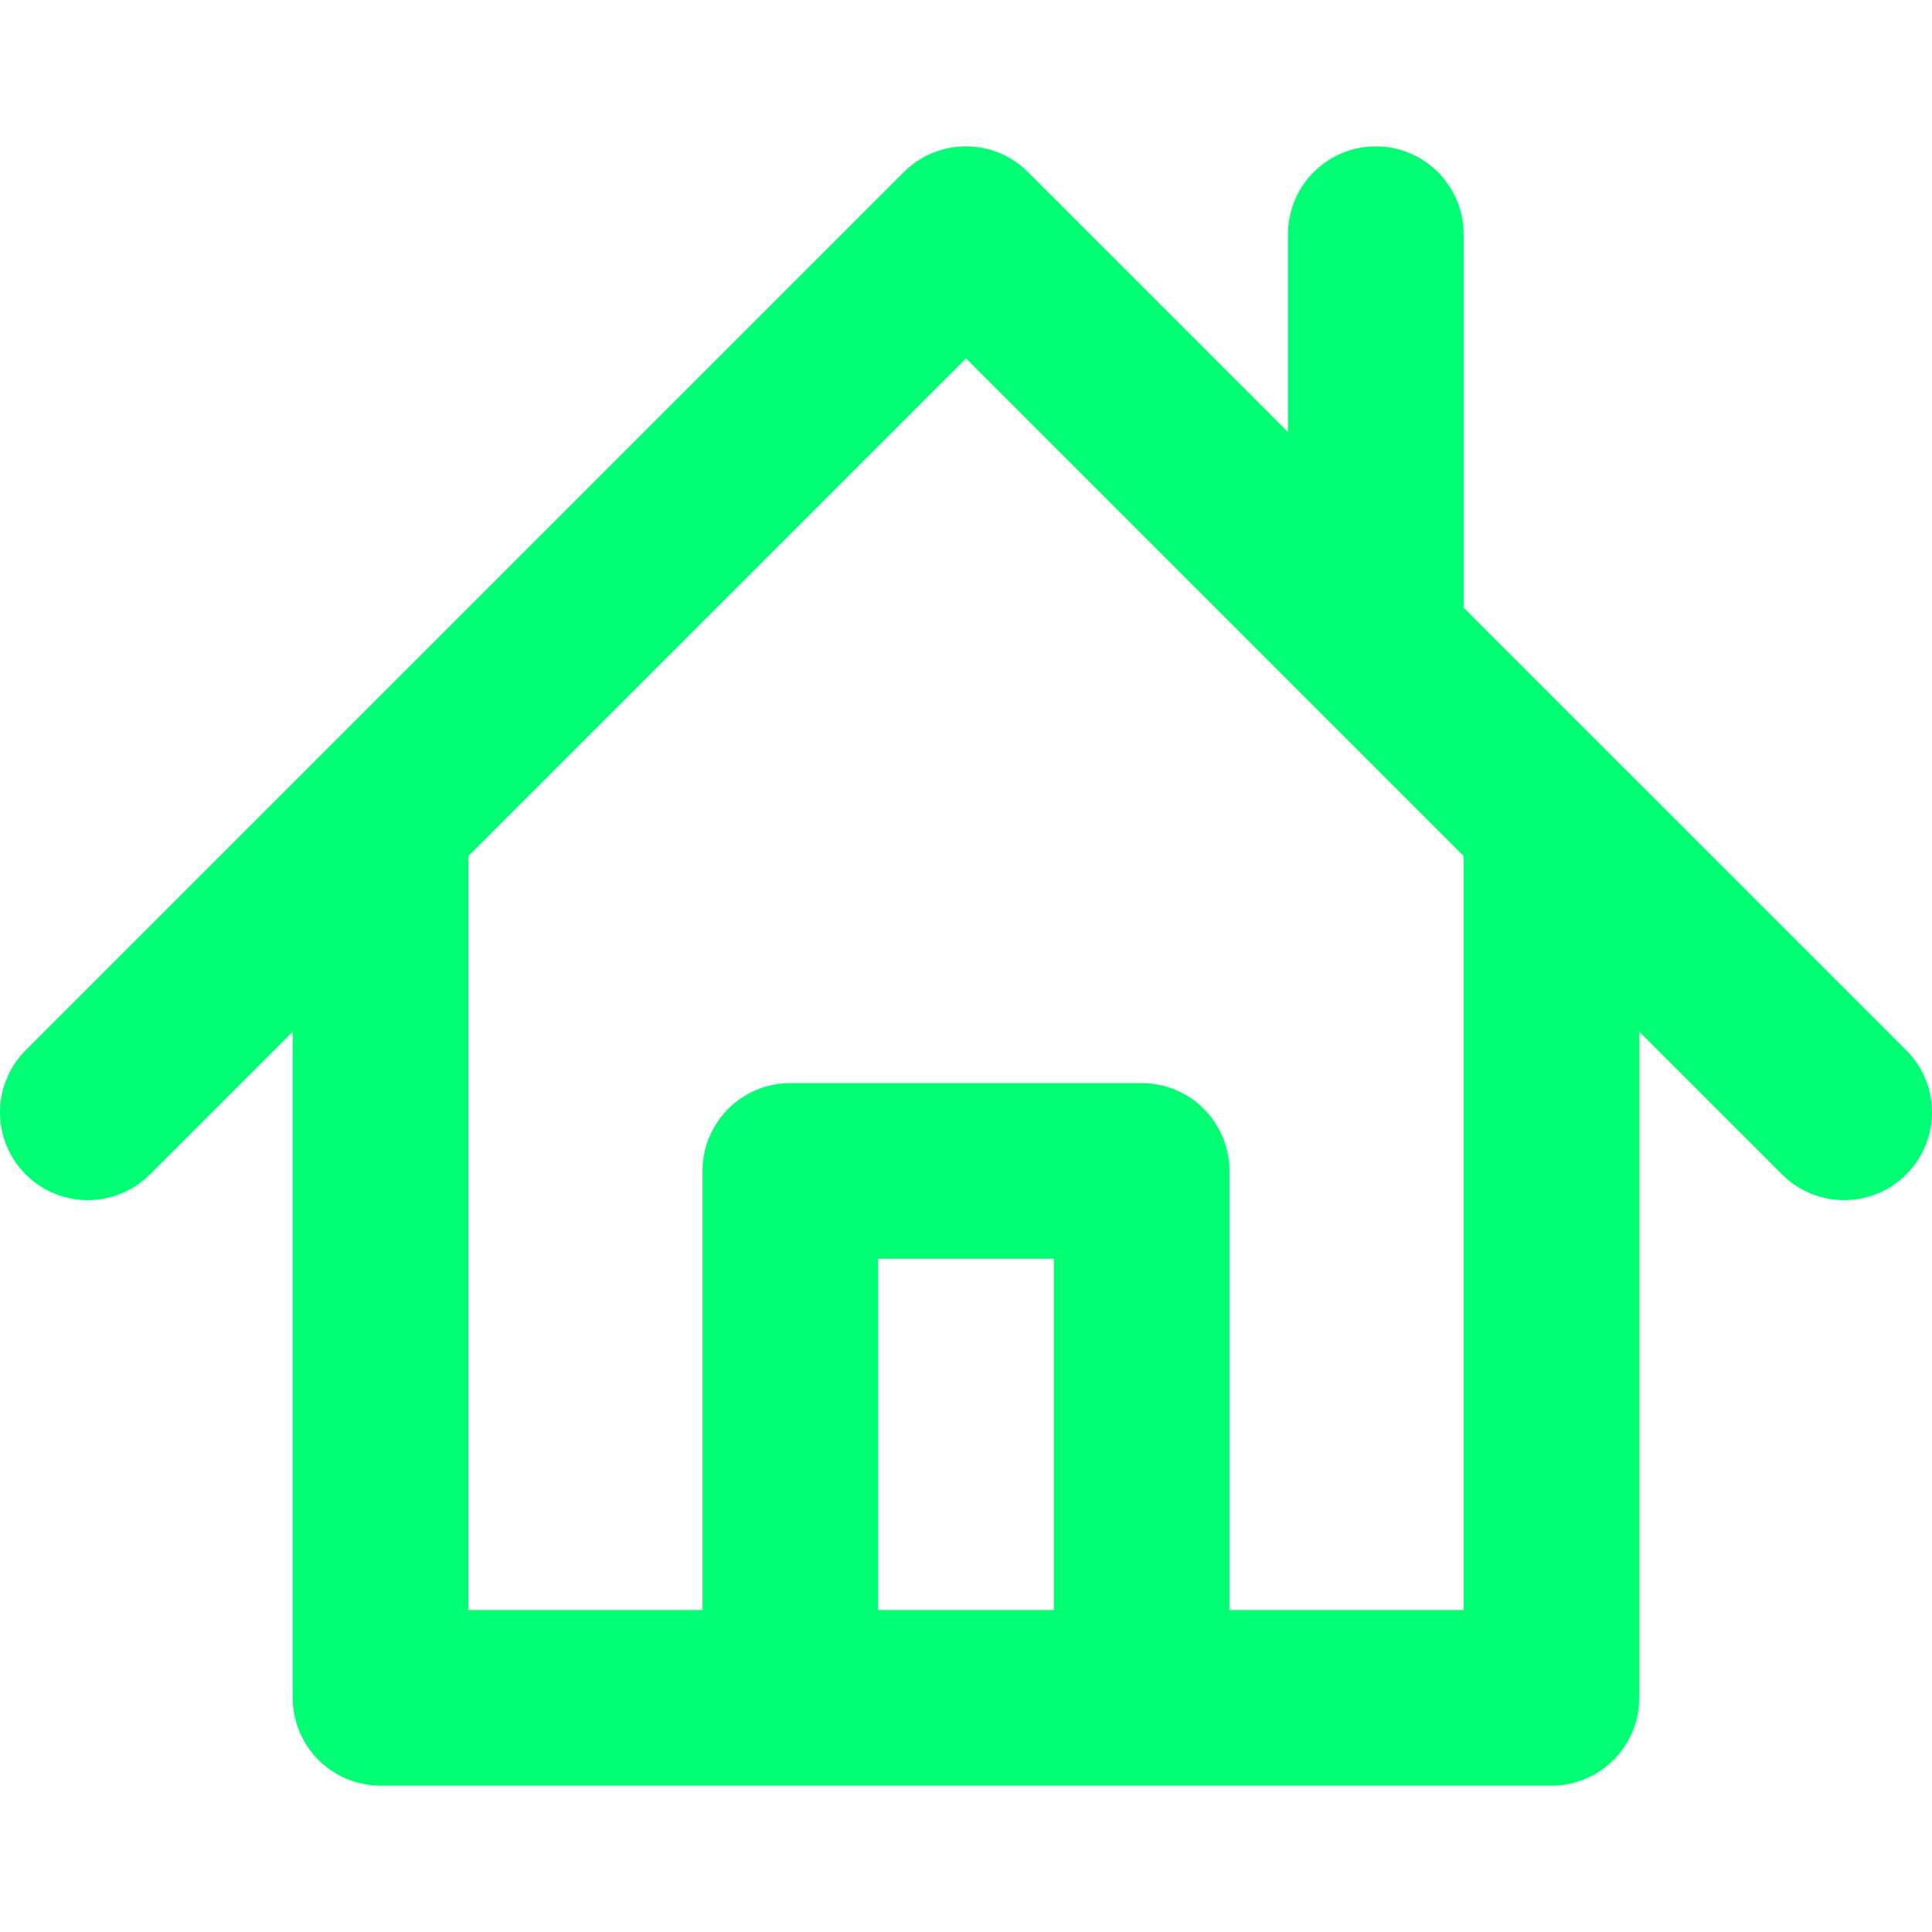
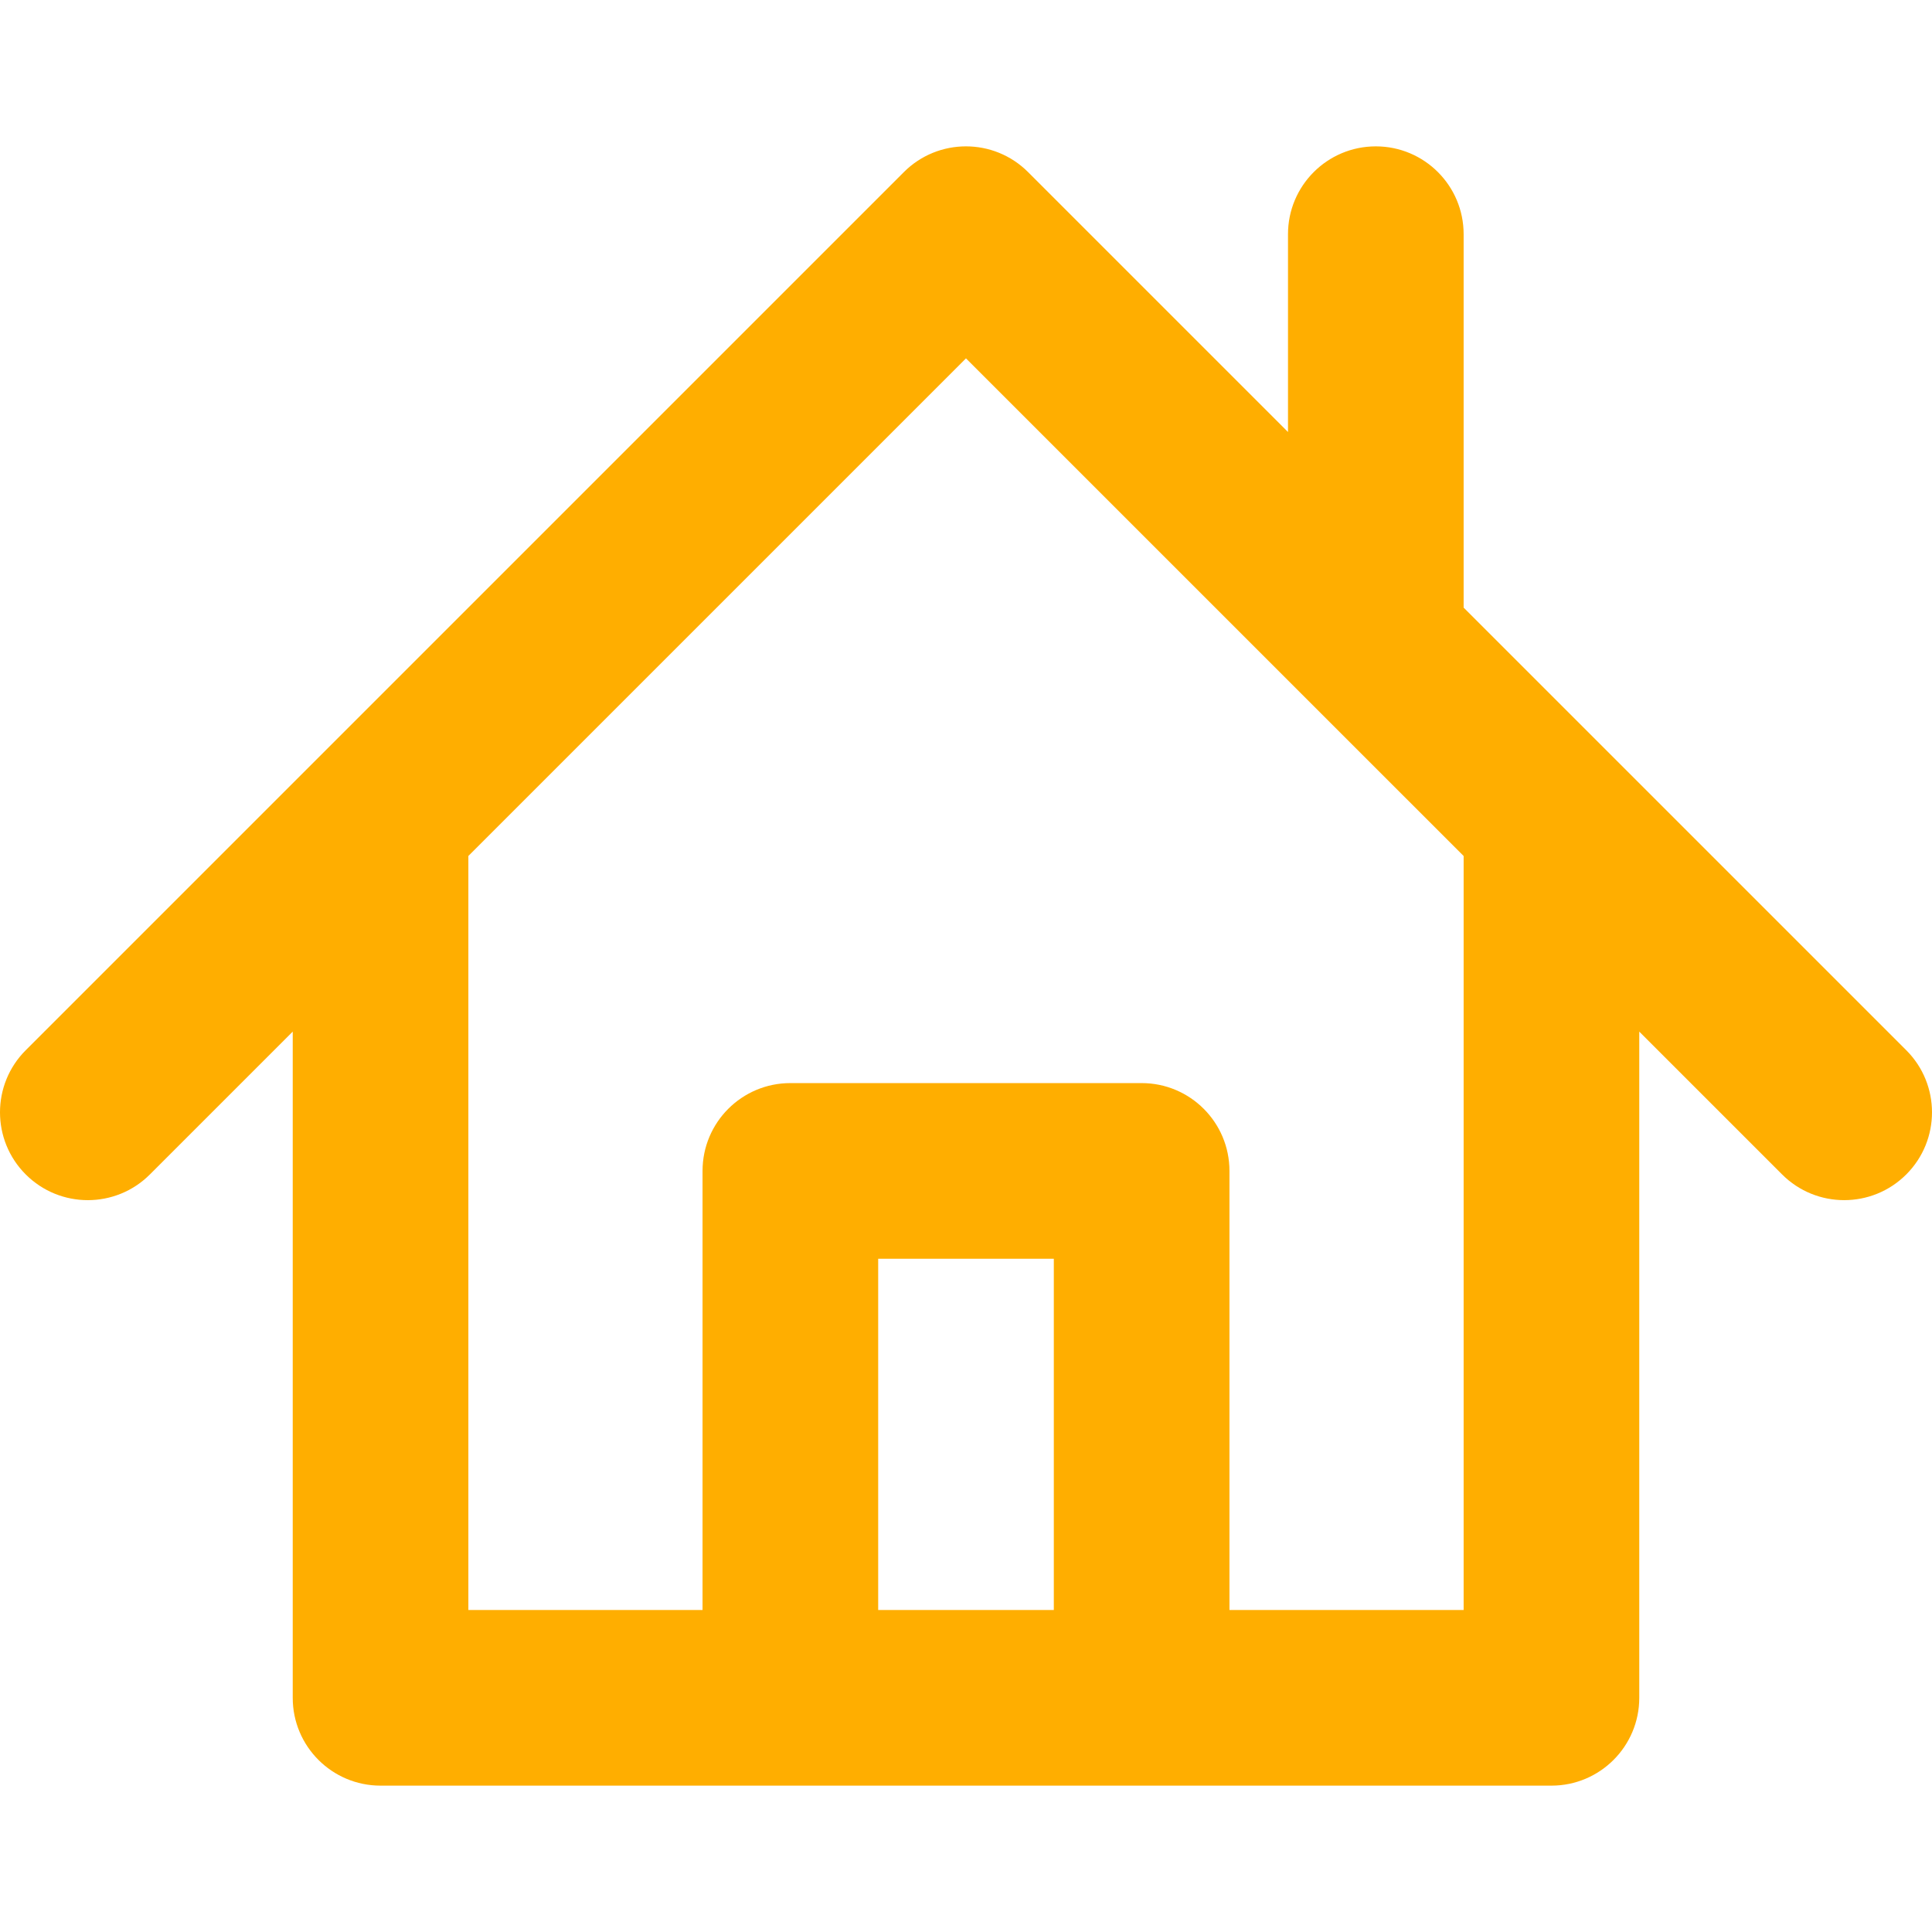
- <svg xmlns="http://www.w3.org/2000/svg" x="0px" y="0px" fill="#00ff73" viewBox="0 0 330 330" style="enable-background:new 0 0 330 330;" xml:space="preserve">
+ <svg xmlns="http://www.w3.org/2000/svg" x="0px" y="0px" fill="#ffae00" viewBox="0 0 330 330" style="enable-background:new 0 0 330 330;" xml:space="preserve">
  <path d="M325.606,179.387L250,103.787V40c0-8.284-6.716-15-15-15c-8.284,0-15,6.716-15,15v33.789l-44.4-44.397   c-5.857-5.857-15.355-5.857-21.212,0.001L4.393,179.388c-5.858,5.857-5.858,15.355,0,21.213c2.929,2.929,6.767,4.394,10.606,4.394   c3.839,0,7.678-1.465,10.606-4.394L50,176.207V290c0,8.284,6.716,15,15,15h70h60h70c8.284,0,15-6.716,15-15V176.209l24.394,24.393   c5.857,5.857,15.355,5.856,21.213-0.001C331.465,194.742,331.464,185.245,325.606,179.387z M150,275v-60h30v60H150z M250,275h-40   v-75c0-8.284-6.716-15-15-15h-60c-8.284,0-15,6.716-15,15v75H80V146.207l84.995-84.994L250,146.212V275z" />
</svg>
